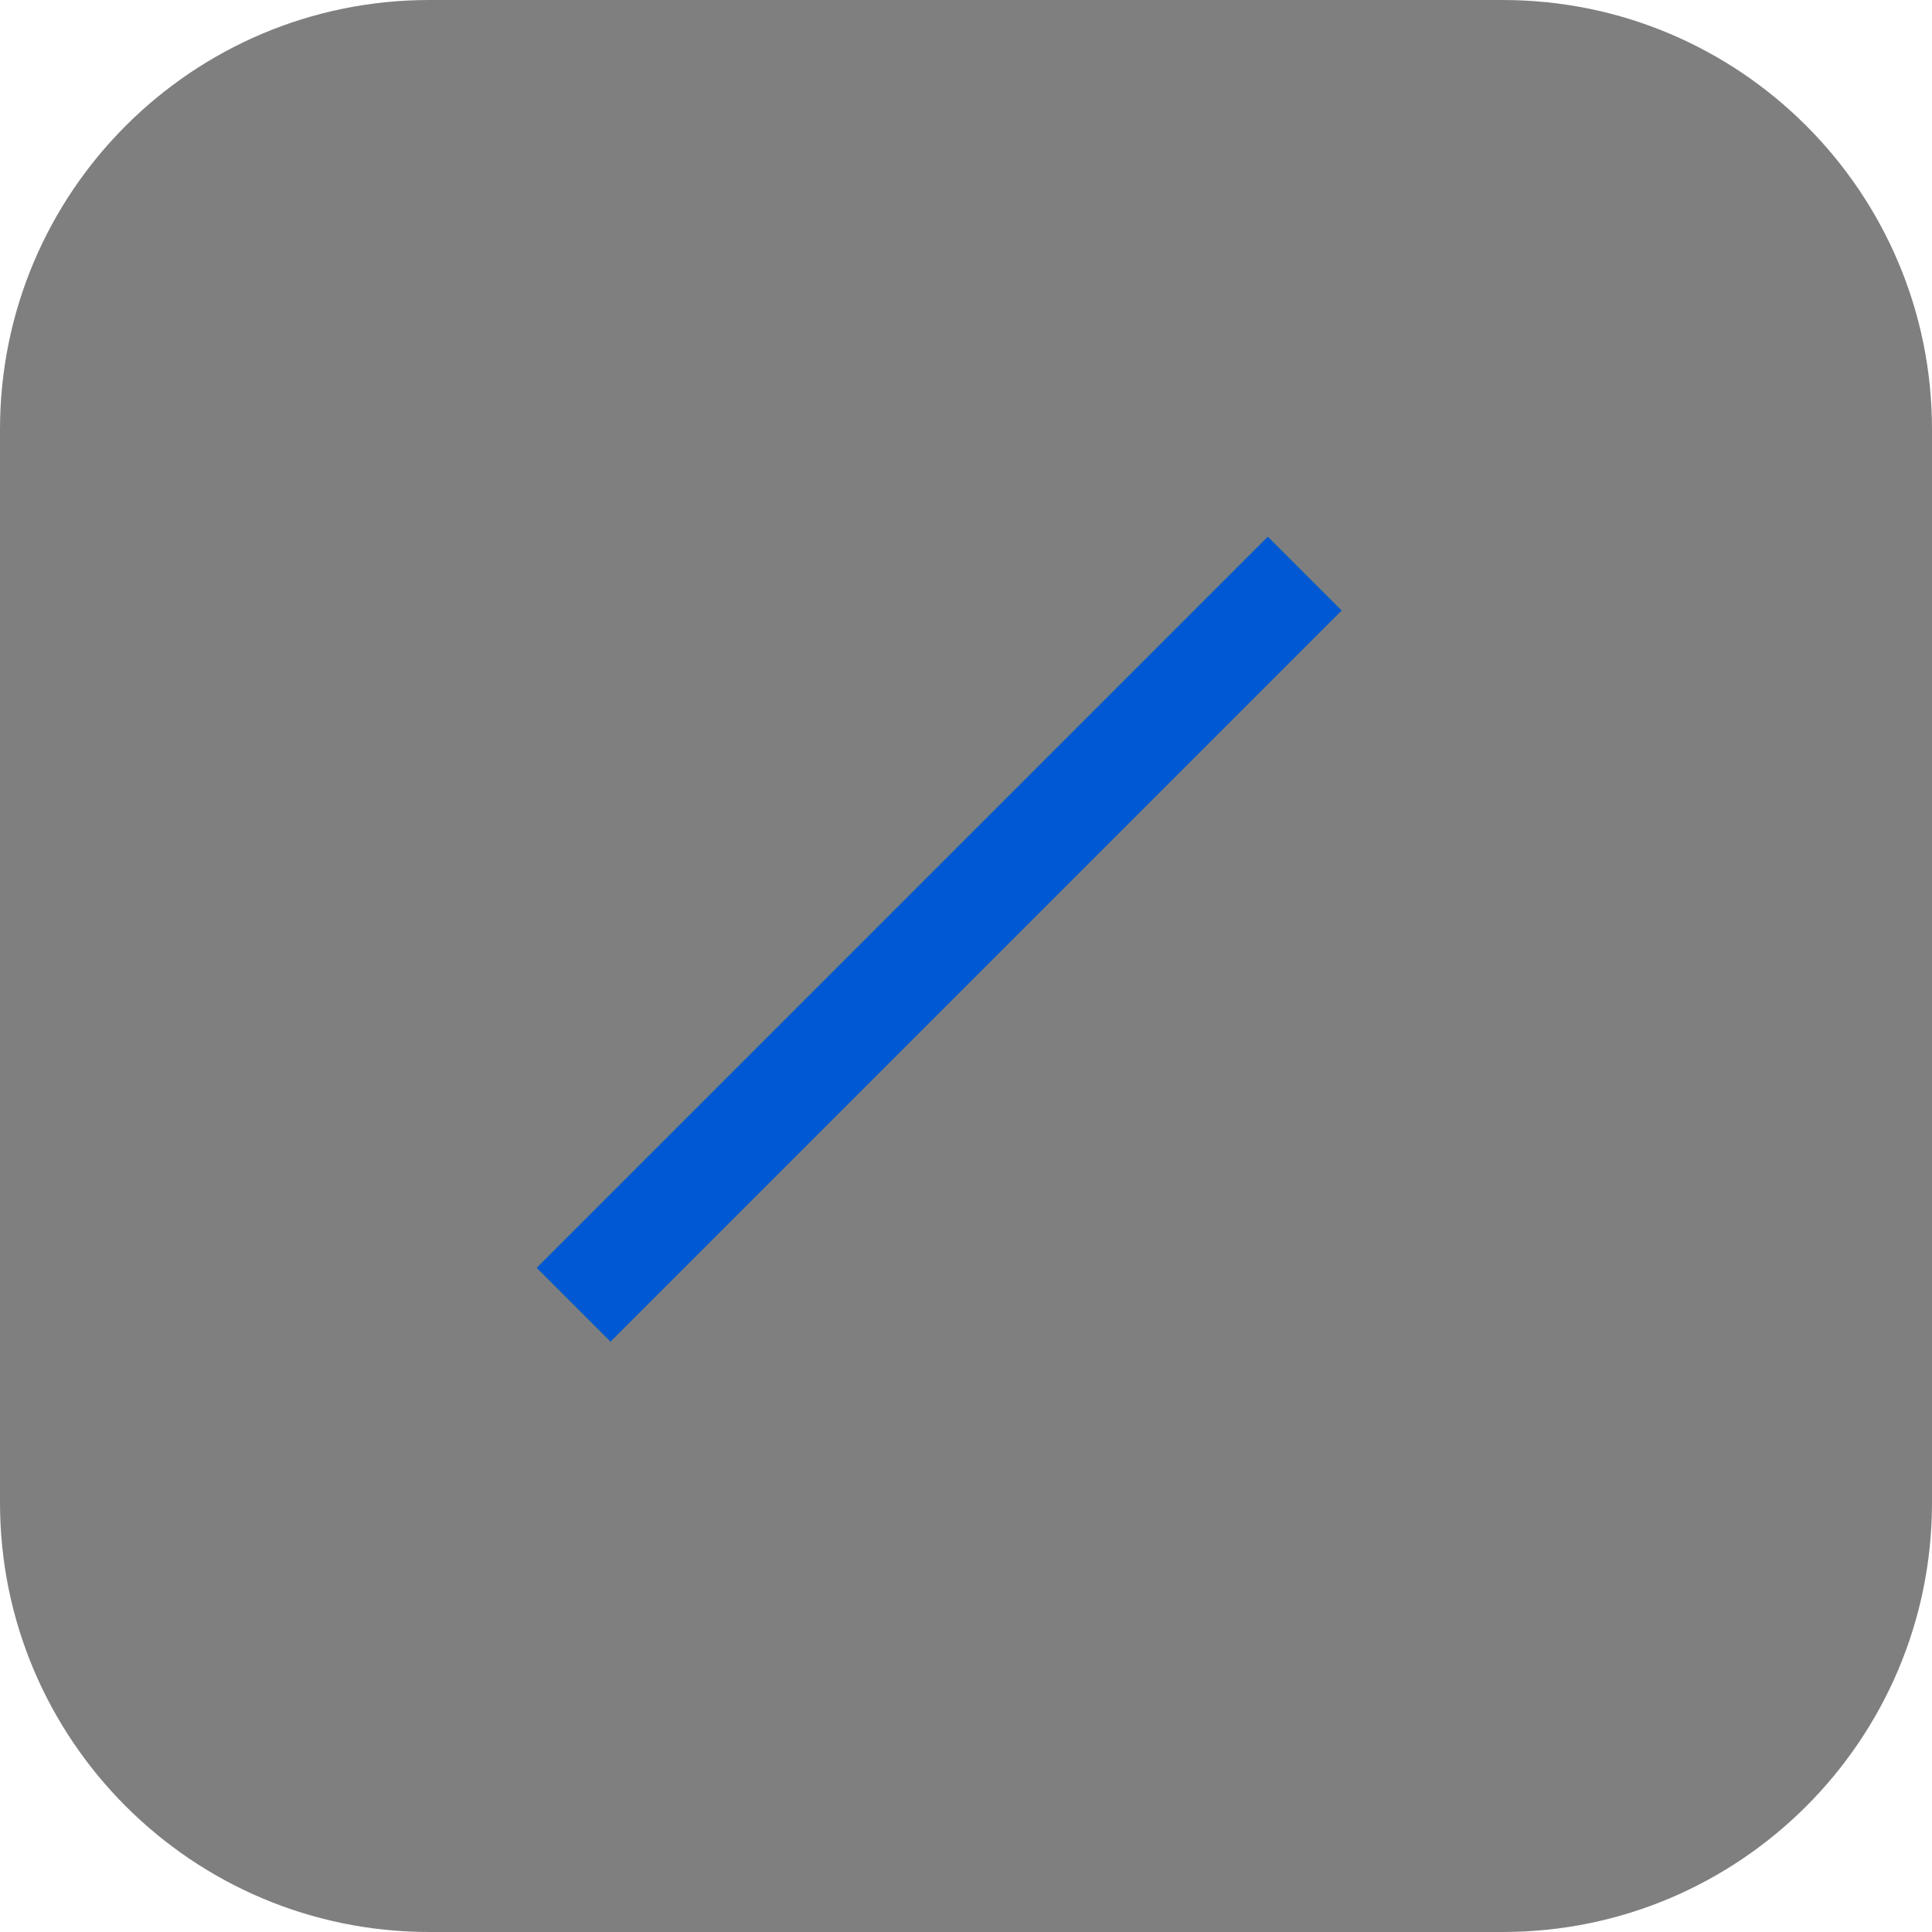
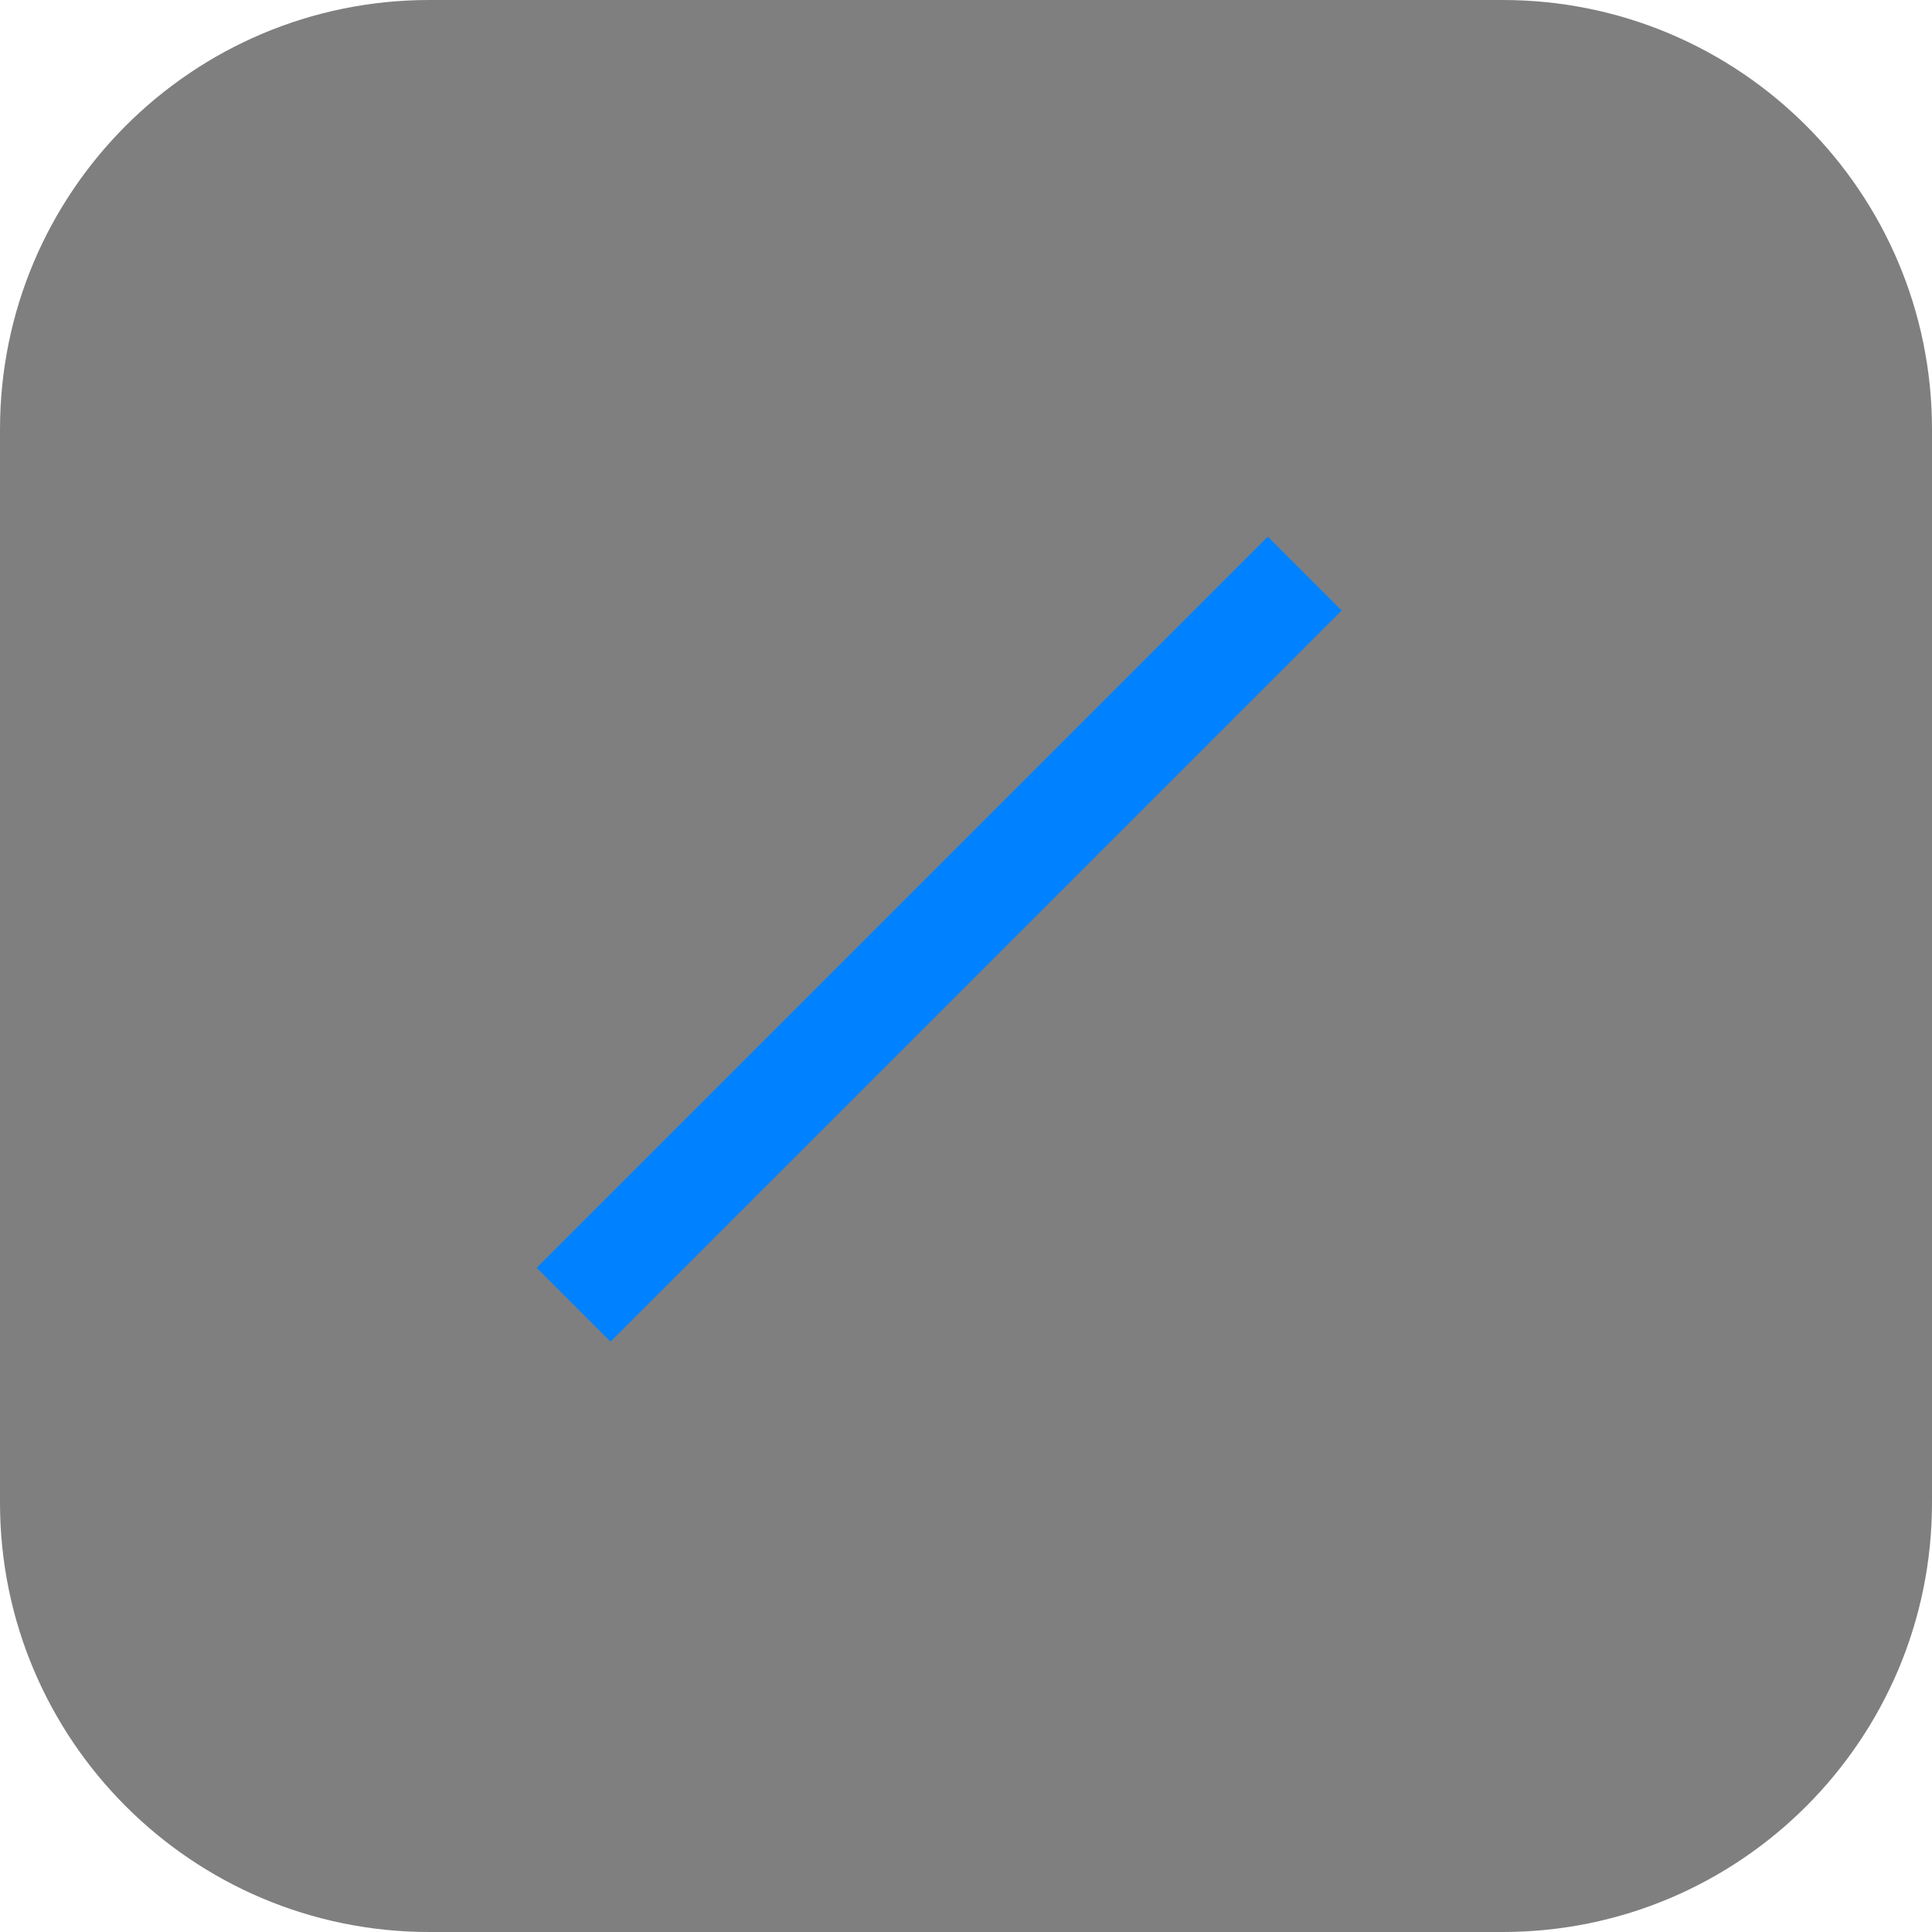
<svg xmlns="http://www.w3.org/2000/svg" width="36px" height="36px" viewBox="0 0 36 36" version="1.1">
  <g id="深色主题" stroke="none" stroke-width="1" fill="none" fill-rule="evenodd">
    <g id="btn状态" transform="translate(-816, -187)">
      <g id="编组-6" transform="translate(772, 187)">
        <g id="line-tool_press" transform="translate(44, 0)">
          <rect id="占位" fill-opacity="0.5" fill="#000000" x="0" y="0" width="36" height="36" rx="8" />
-           <g id="arrow" transform="translate(10, 10)" fill="#0059D2">
+           <g id="arrow" transform="translate(10, 10)" fill="#0081FF">
            <polygon id="Line" points="1.376 15 15 1.376 13.624 0 0 13.624" />
          </g>
        </g>
      </g>
    </g>
  </g>
</svg>
